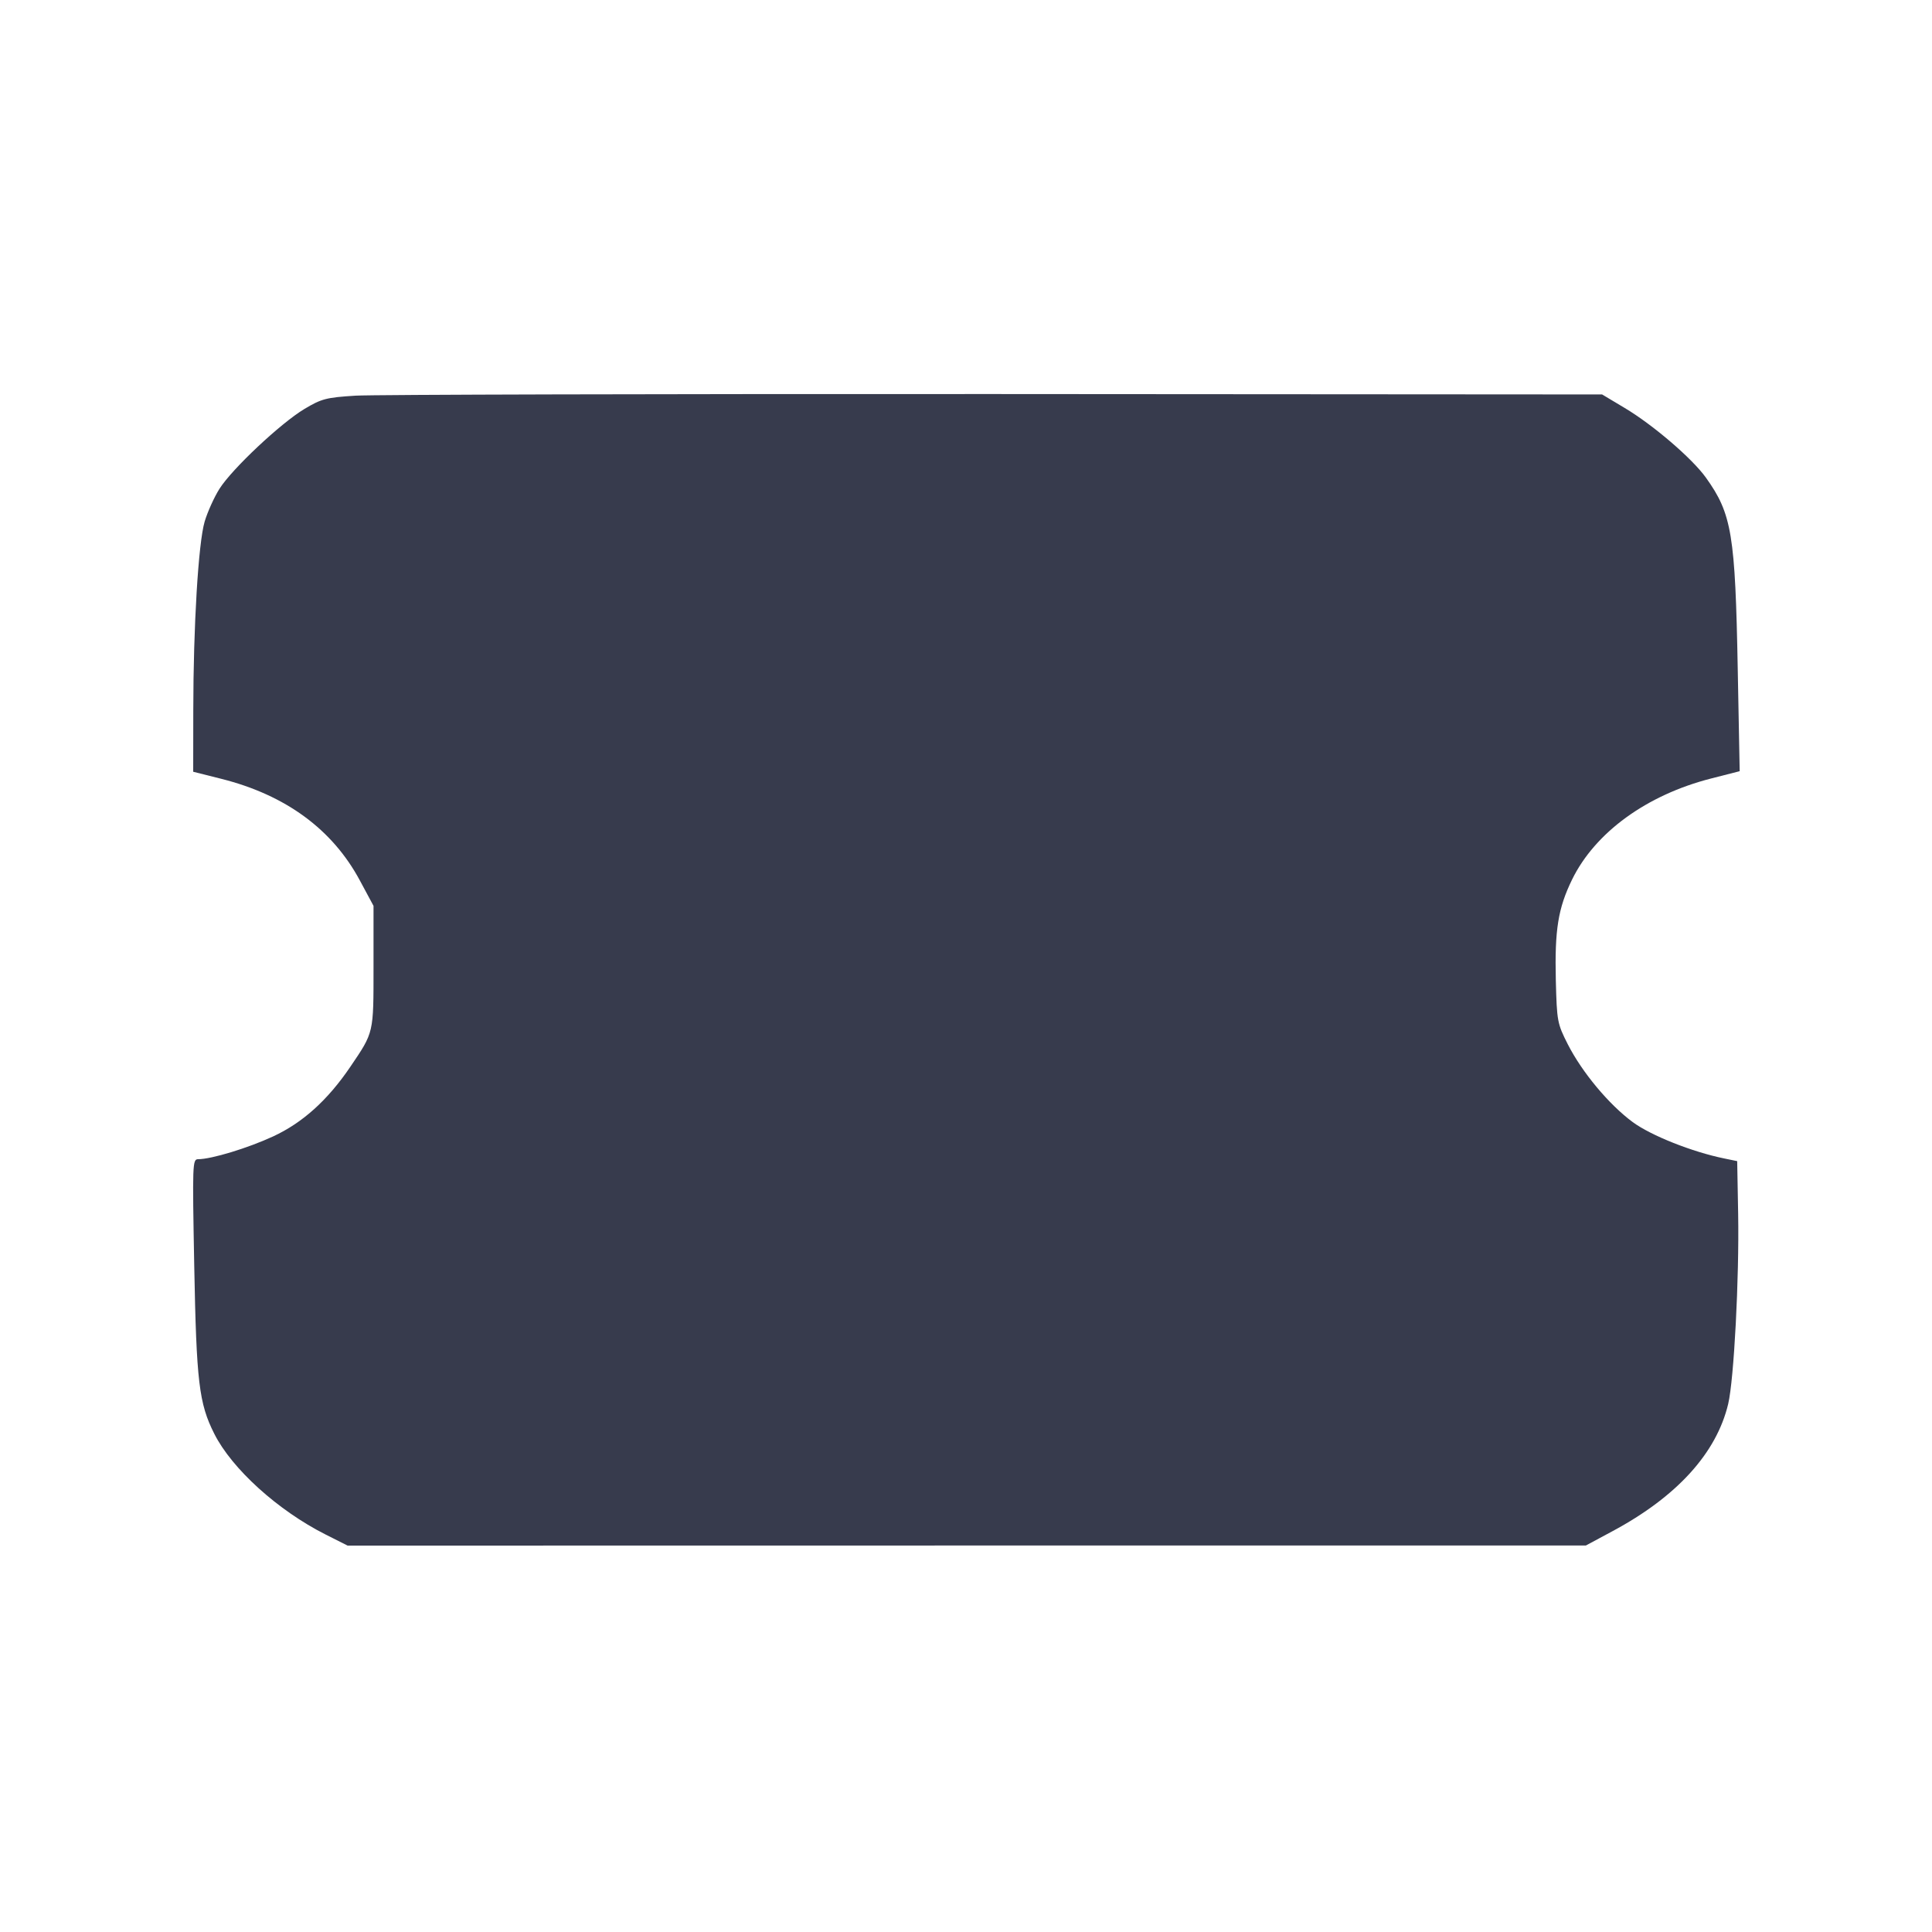
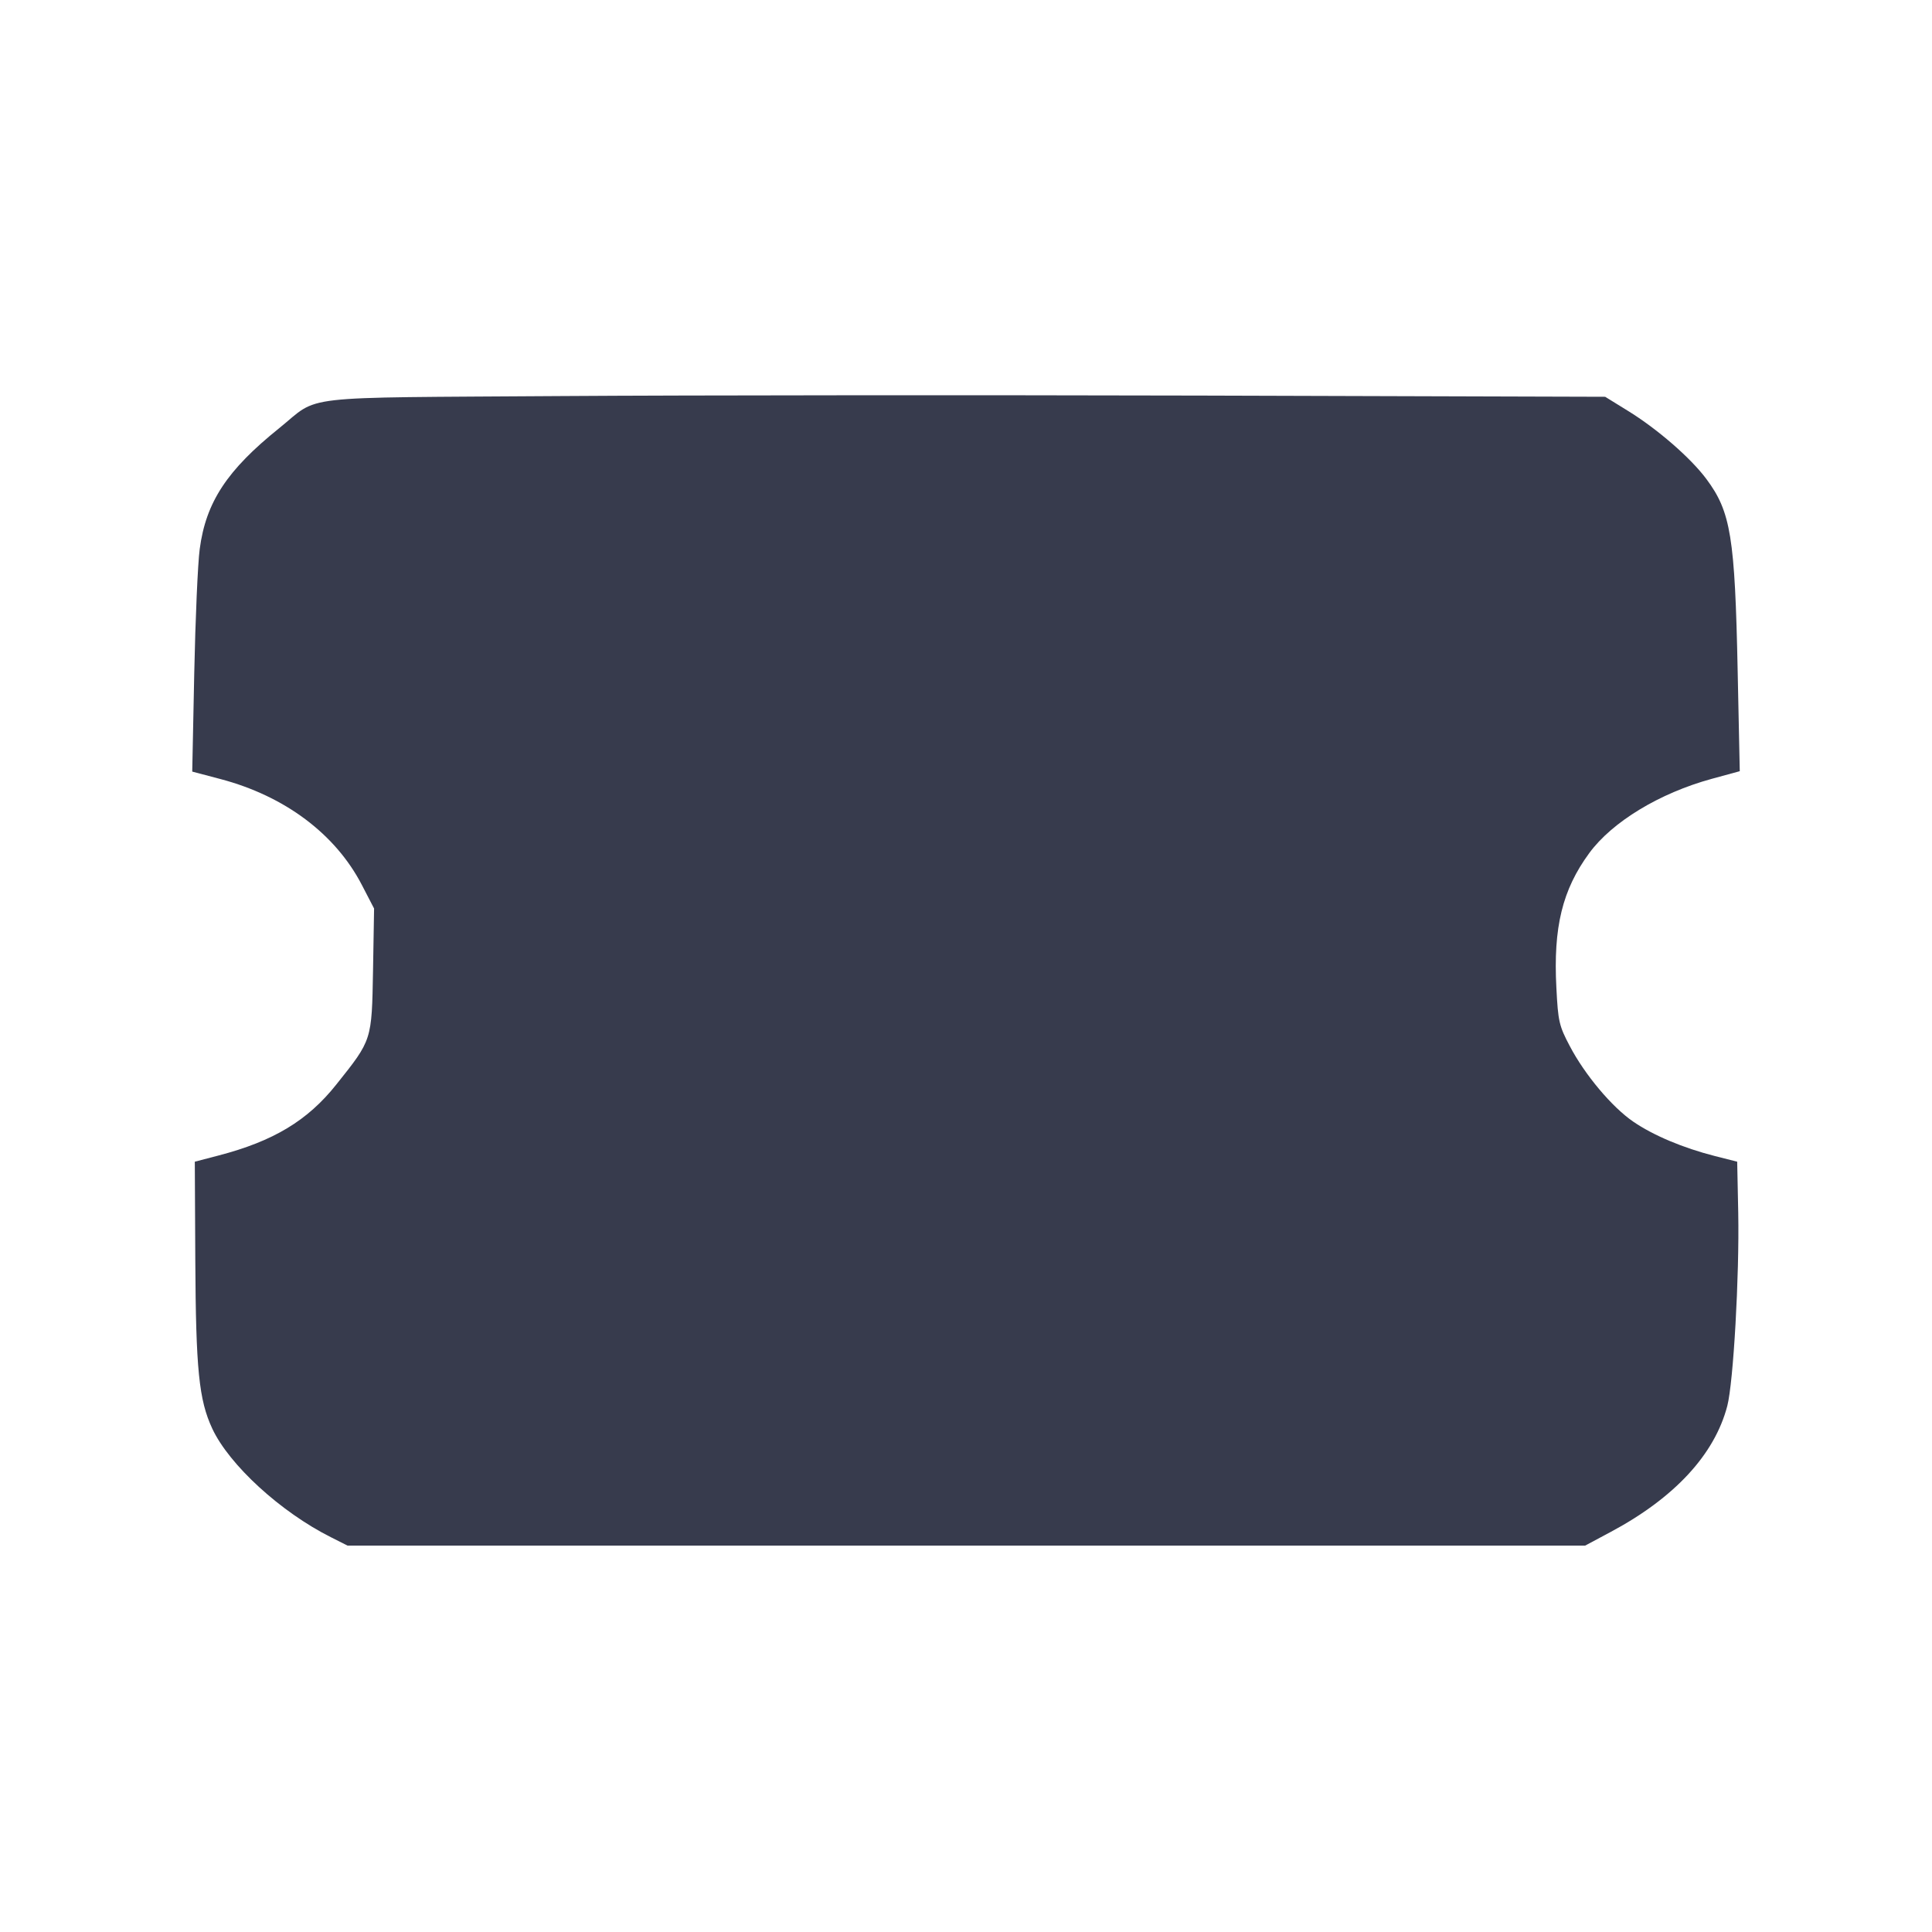
<svg xmlns="http://www.w3.org/2000/svg" width="24" height="24" viewBox="0 0 24 24" fill="none">
-   <path d="M4.418 4.915 C 4.052 4.938,3.995 4.953,3.782 5.080 C 3.488 5.256,2.885 5.822,2.727 6.071 C 2.661 6.175,2.578 6.359,2.542 6.480 C 2.464 6.747,2.402 7.773,2.401 8.824 L 2.400 9.587 2.750 9.675 C 3.548 9.876,4.129 10.302,4.470 10.937 L 4.640 11.253 4.640 12.009 C 4.640 12.841,4.646 12.818,4.352 13.252 C 4.070 13.667,3.761 13.946,3.393 14.117 C 3.080 14.262,2.626 14.400,2.461 14.400 C 2.391 14.400,2.389 14.455,2.413 15.730 C 2.440 17.165,2.472 17.434,2.661 17.809 C 2.880 18.246,3.453 18.764,4.044 19.062 L 4.318 19.200 12.009 19.199 L 19.700 19.199 20.031 19.021 C 20.831 18.592,21.322 18.052,21.468 17.441 C 21.540 17.138,21.606 15.879,21.592 15.082 L 21.580 14.424 21.420 14.391 C 21.022 14.310,20.511 14.107,20.282 13.939 C 19.987 13.721,19.653 13.321,19.475 12.971 C 19.345 12.715,19.340 12.685,19.327 12.178 C 19.312 11.550,19.355 11.283,19.529 10.926 C 19.815 10.341,20.456 9.875,21.255 9.671 L 21.611 9.580 21.587 8.320 C 21.556 6.638,21.514 6.384,21.192 5.934 C 21.021 5.695,20.534 5.277,20.181 5.067 L 19.902 4.900 12.361 4.895 C 8.213 4.893,4.639 4.902,4.418 4.915 " fill="#373B4D" stroke="none" fill-rule="evenodd" />
+   <path d="M6.960 4.920 C 3.623 4.943,3.987 4.901,3.467 5.320 C 2.820 5.840,2.558 6.238,2.481 6.820 C 2.457 6.996,2.427 7.690,2.413 8.362 L 2.388 9.585 2.740 9.678 C 3.538 9.889,4.167 10.360,4.495 10.993 L 4.647 11.286 4.634 12.053 C 4.618 12.929,4.623 12.914,4.178 13.472 C 3.821 13.921,3.397 14.176,2.715 14.354 L 2.420 14.431 2.426 15.645 C 2.433 17.018,2.471 17.390,2.637 17.747 C 2.848 18.198,3.487 18.783,4.109 19.095 L 4.317 19.200 12.004 19.200 L 19.691 19.200 20.002 19.034 C 20.800 18.609,21.299 18.070,21.457 17.465 C 21.533 17.171,21.608 15.848,21.593 15.065 L 21.580 14.431 21.300 14.360 C 20.908 14.260,20.537 14.104,20.288 13.933 C 20.024 13.752,19.687 13.351,19.500 12.994 C 19.368 12.744,19.355 12.689,19.334 12.272 C 19.294 11.519,19.408 11.053,19.742 10.598 C 20.027 10.209,20.616 9.852,21.264 9.675 L 21.612 9.580 21.586 8.340 C 21.552 6.668,21.501 6.358,21.197 5.950 C 21.003 5.689,20.588 5.328,20.220 5.102 L 19.940 4.929 14.920 4.914 C 12.159 4.907,8.577 4.909,6.960 4.920 " fill="#373B4D" stroke="none" fill-rule="evenodd" />
</svg>
